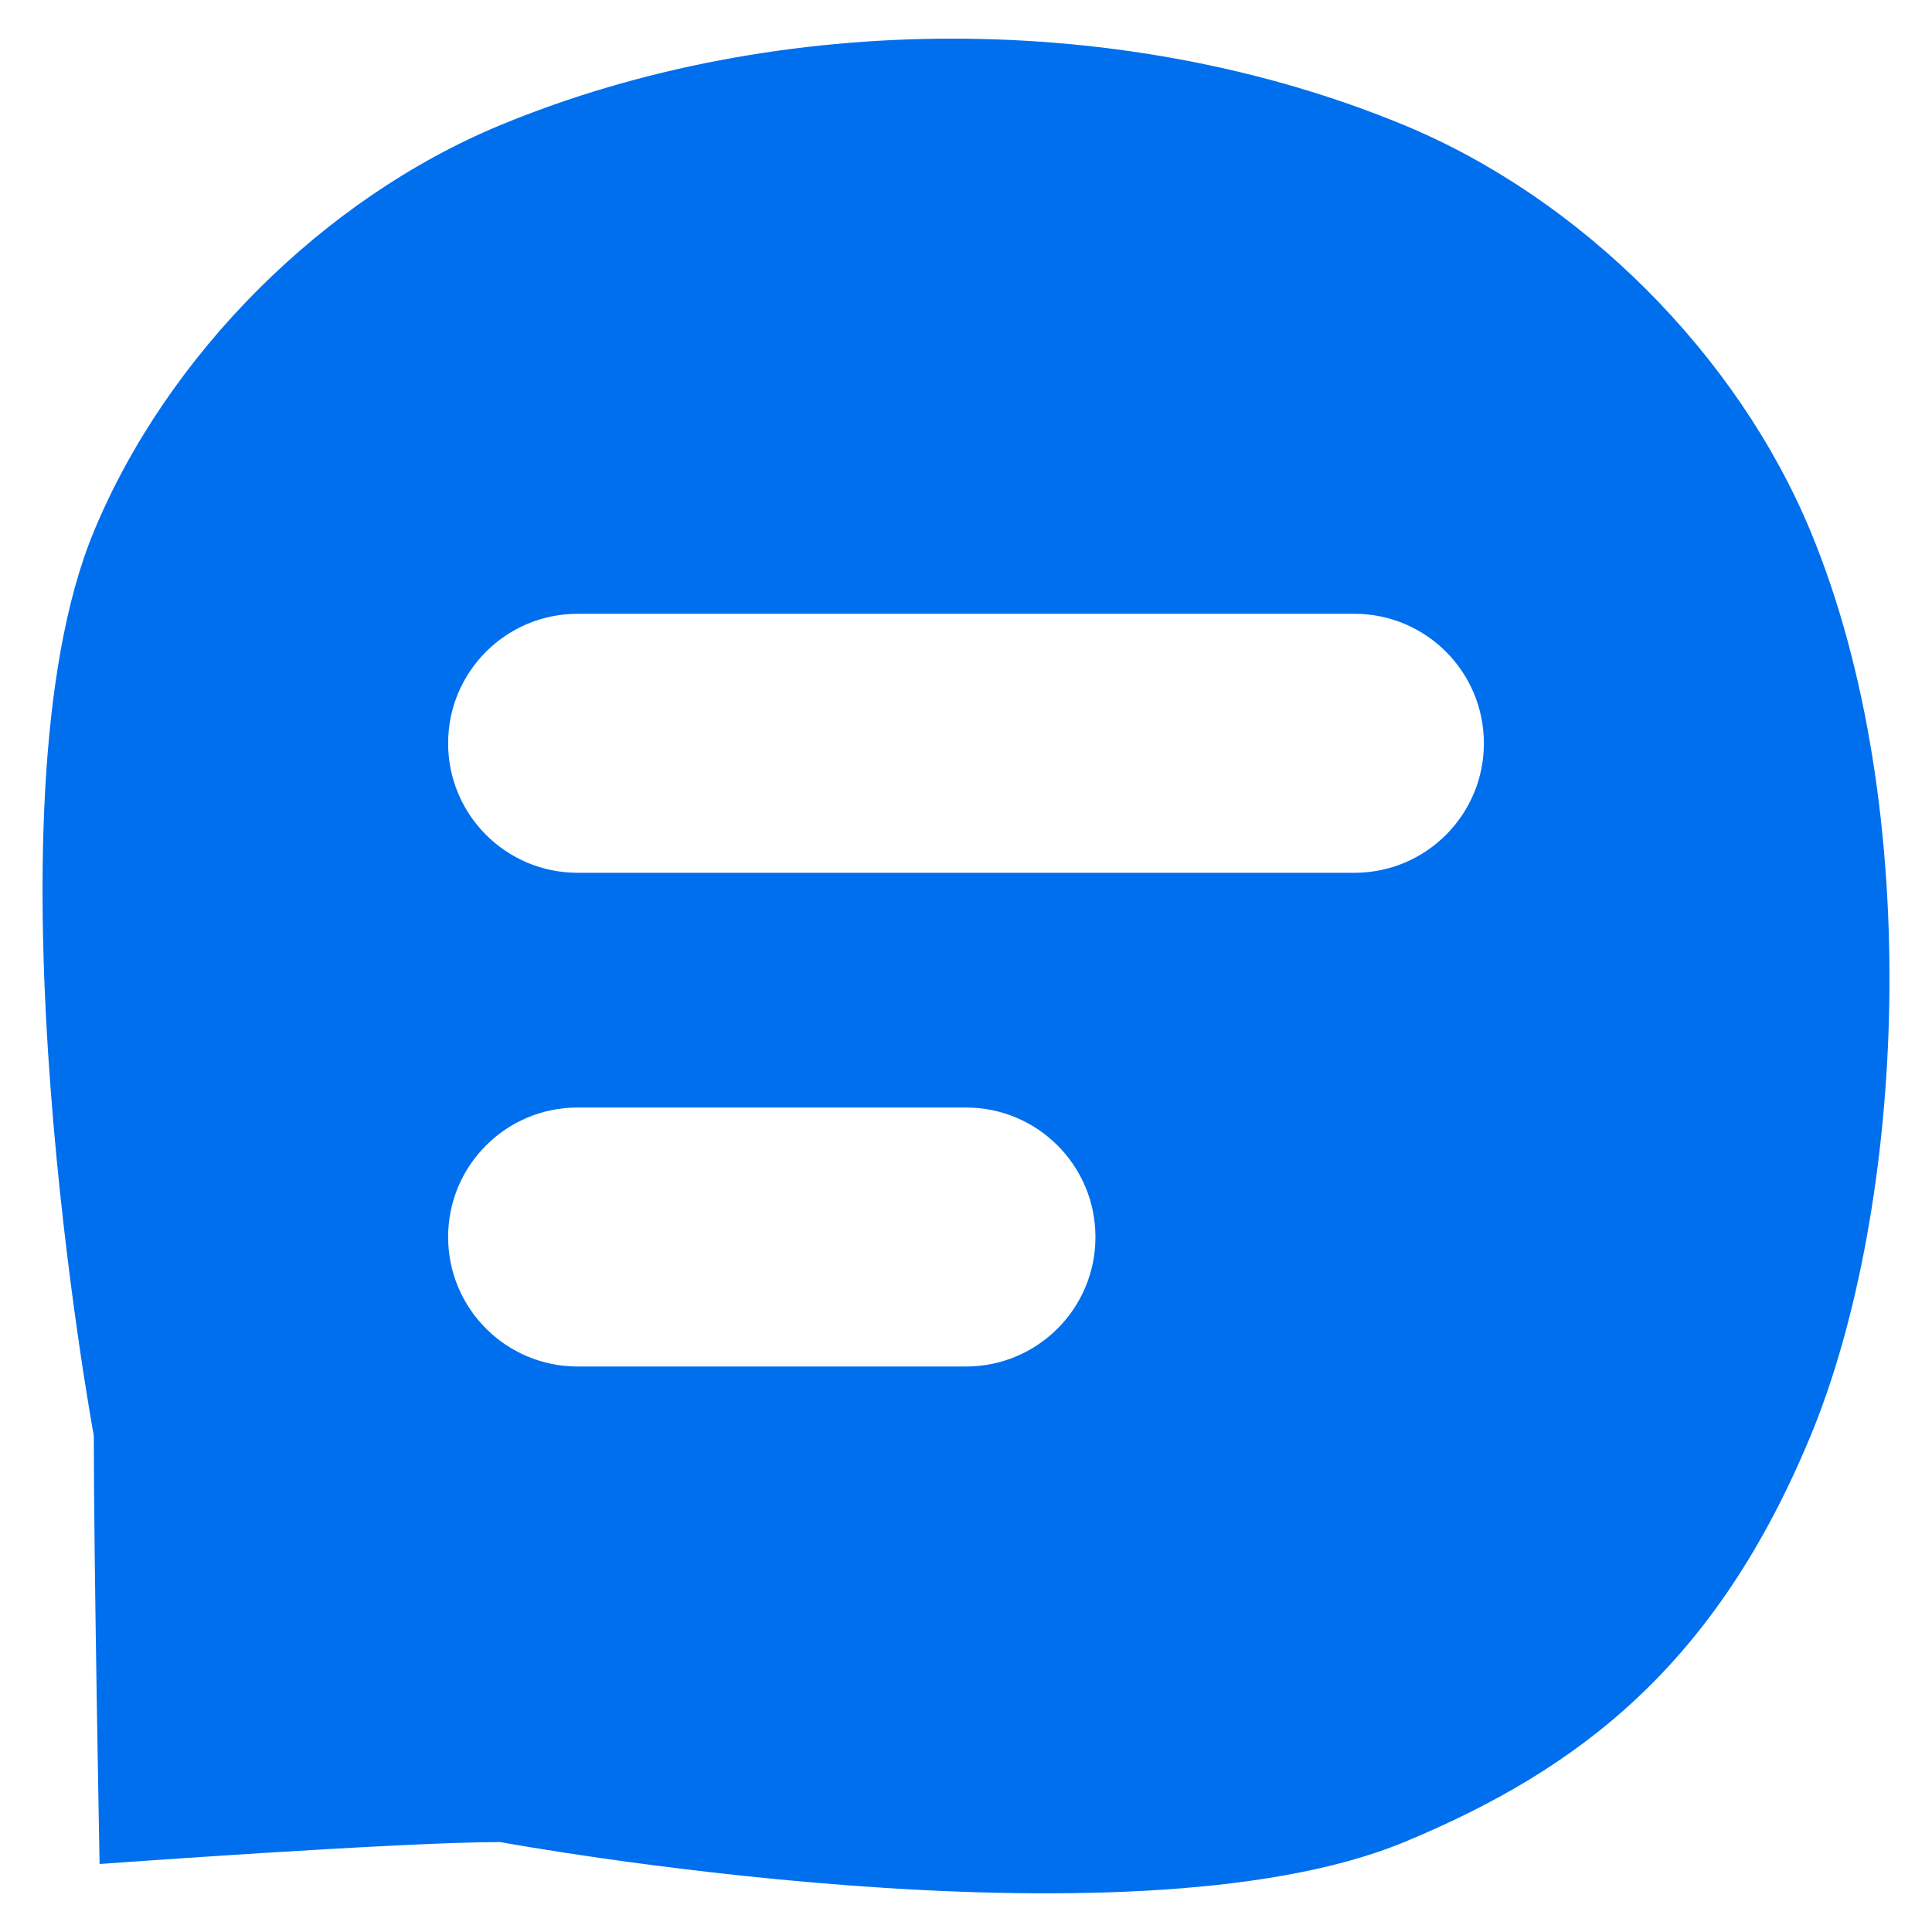
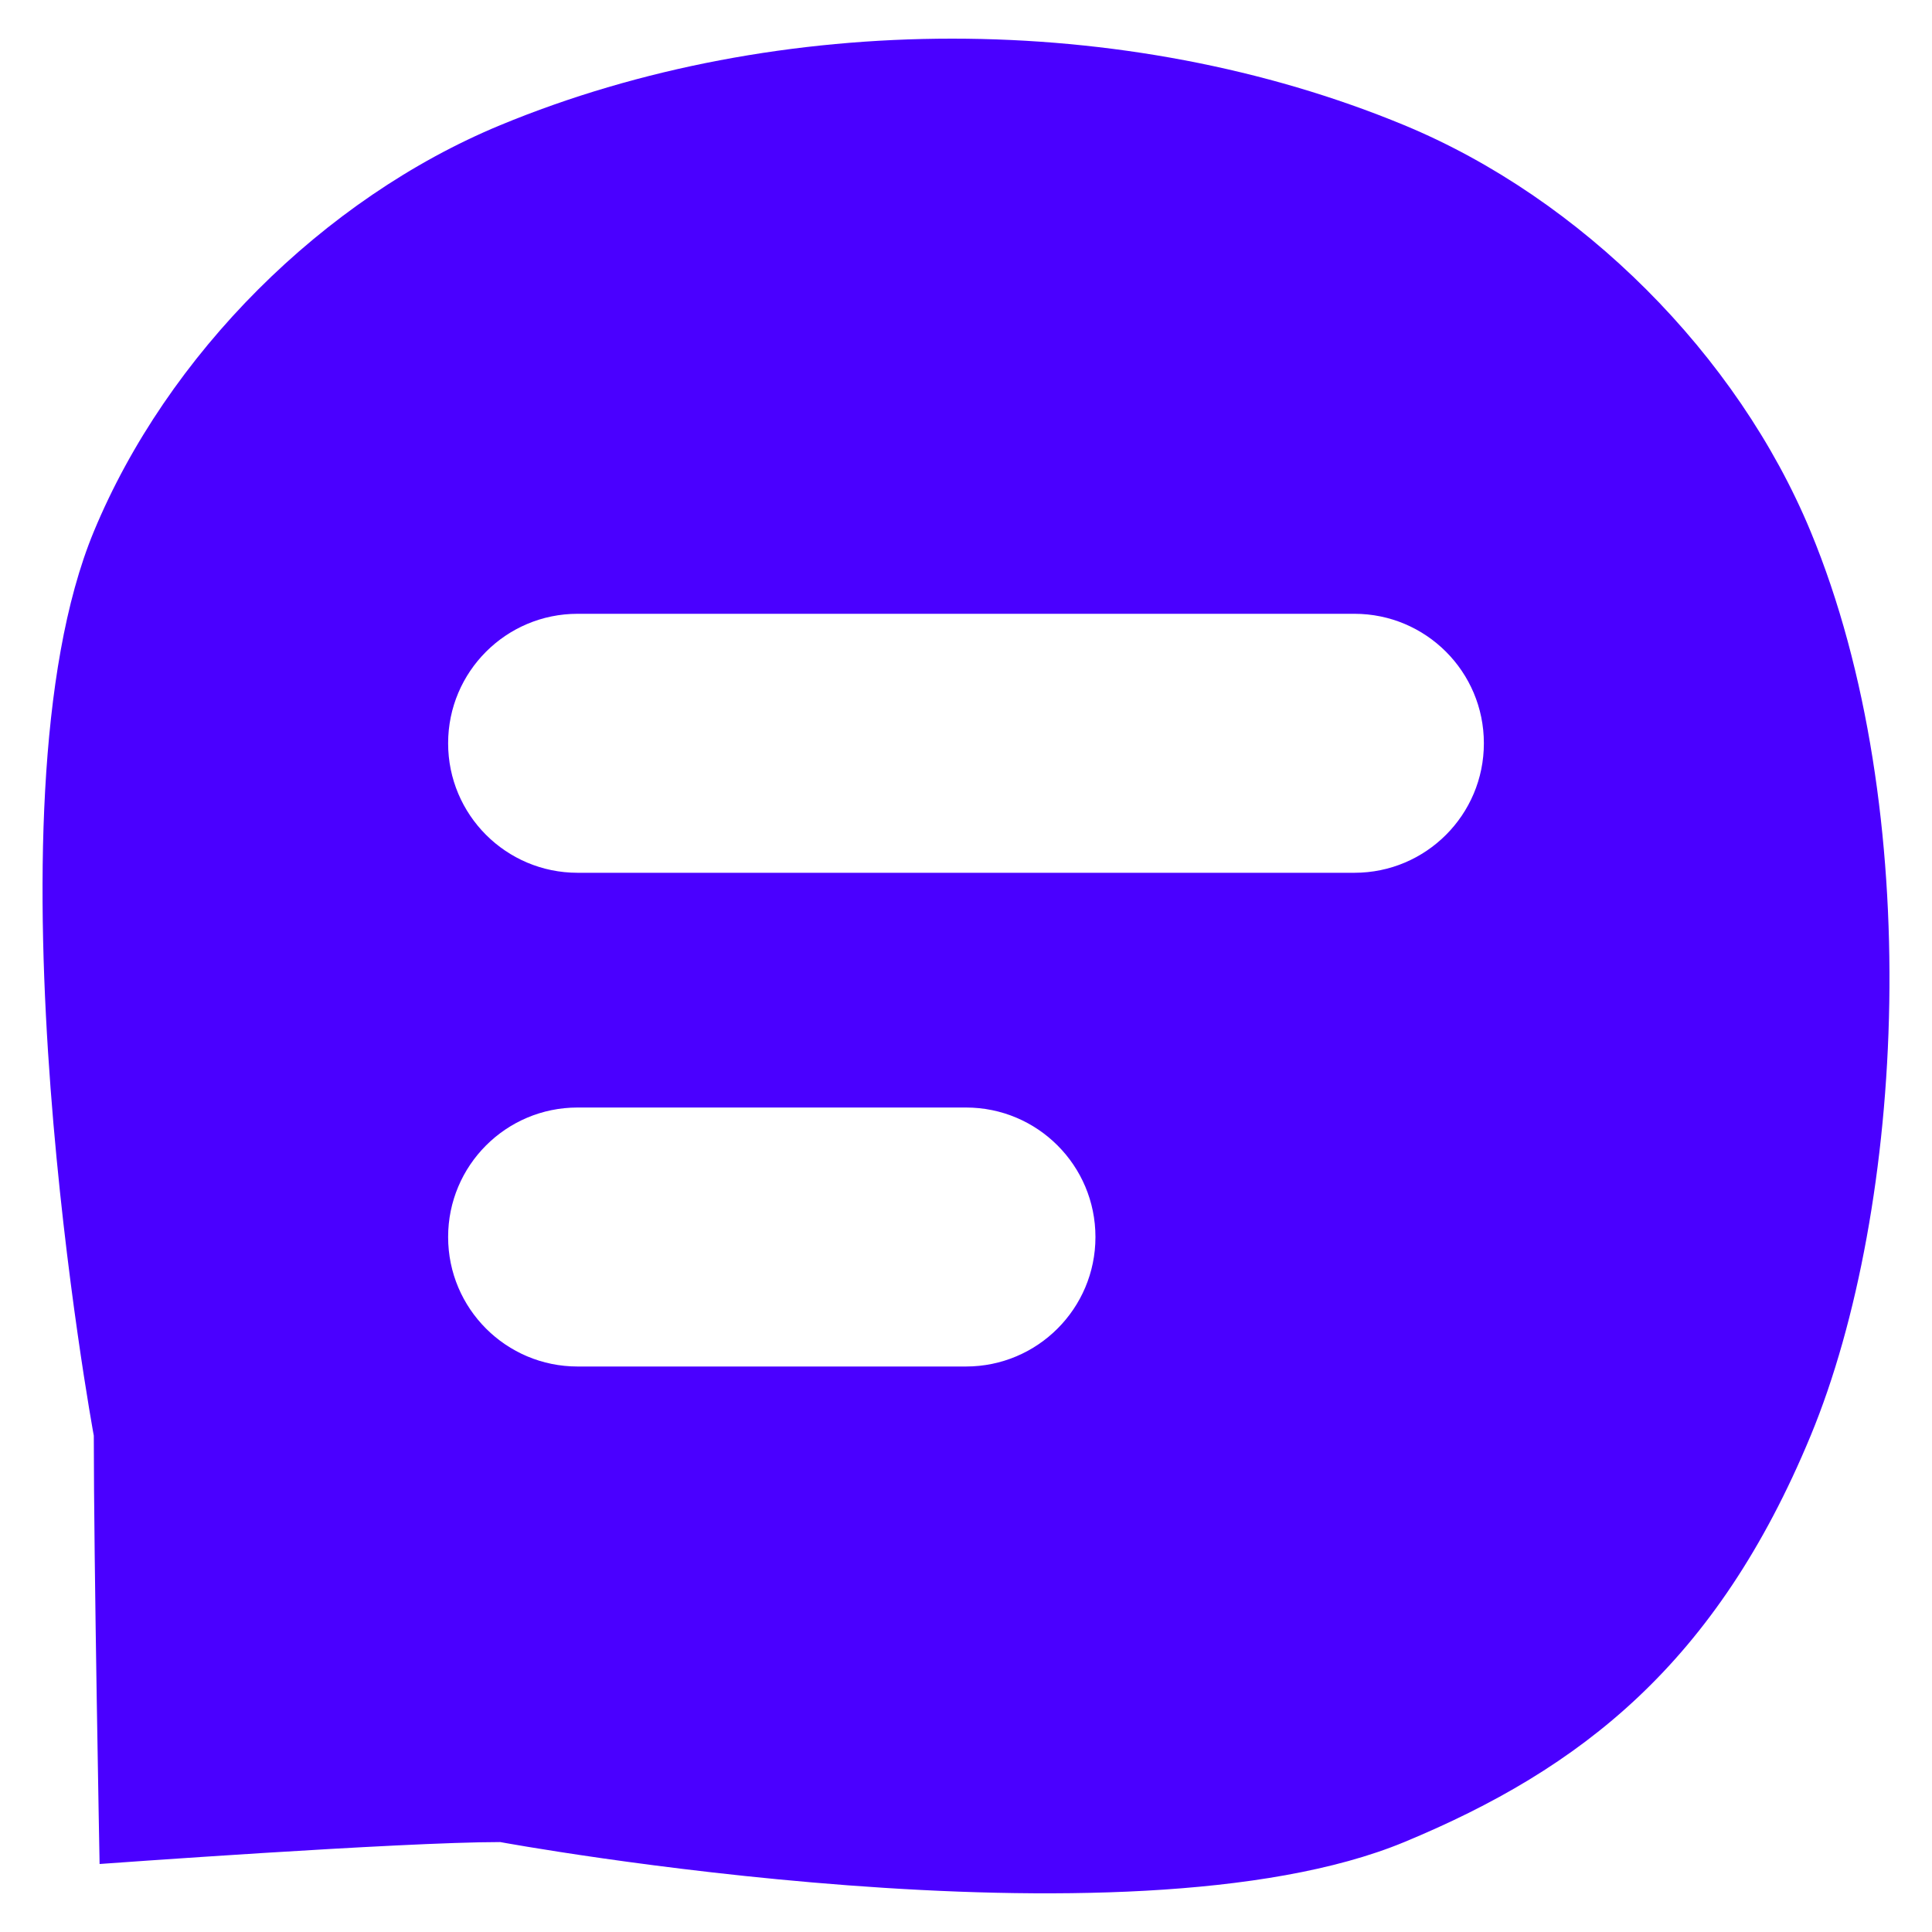
<svg xmlns="http://www.w3.org/2000/svg" width="800px" height="800px" viewBox="0 0 20 20" version="1.1" fill="#000000" id="svg16">
  <defs id="defs20" />
  <g id="SVGRepo_bgCarrier" stroke-width="0" />
  <g id="SVGRepo_tracerCarrier" stroke-linecap="round" stroke-linejoin="round" />
-   <path id="rect388" style="fill:#006fee;fill-rule:evenodd;stroke-width:0.227;fill-opacity:1" d="M 9.857 0.4 C 8.238 0.4 6.619 0.699 5.178 1.296 C 3.346 2.055 1.73 3.671 0.971 5.503 C -0.223 8.385 0.971 14.862 0.971 14.862 C 0.971 16.156 1.031 19.296 1.031 19.296 C 1.031 19.296 4.142 19.069 5.178 19.069 C 5.178 19.069 11.655 20.263 14.537 19.069 C 16.369 18.31 17.768 17.219 18.744 14.862 C 19.72 12.504 19.938 8.385 18.744 5.503 C 17.985 3.671 16.369 2.055 14.537 1.296 C 13.096 0.699 11.476 0.4 9.857 0.4 z M 5.979 6.354 L 14.021 6.354 A 1.34 1.34 0 0 1 15.361 7.694 A 1.34 1.34 0 0 1 14.021 9.035 L 5.979 9.035 A 1.34 1.34 0 0 1 4.639 7.694 A 1.34 1.34 0 0 1 5.979 6.354 z M 5.979 11.465 L 10 11.465 A 1.34 1.34 0 0 1 11.34 12.806 A 1.34 1.34 0 0 1 10 14.146 L 5.979 14.146 A 1.34 1.34 0 0 1 4.639 12.806 A 1.34 1.34 0 0 1 5.979 11.465 z " />
+   <path id="rect388" style="fill:#4a00ff;fill-rule:evenodd;stroke-width:0.227;fill-opacity:1" d="M 9.857 0.4 C 8.238 0.4 6.619 0.699 5.178 1.296 C 3.346 2.055 1.73 3.671 0.971 5.503 C -0.223 8.385 0.971 14.862 0.971 14.862 C 0.971 16.156 1.031 19.296 1.031 19.296 C 1.031 19.296 4.142 19.069 5.178 19.069 C 5.178 19.069 11.655 20.263 14.537 19.069 C 16.369 18.31 17.768 17.219 18.744 14.862 C 19.72 12.504 19.938 8.385 18.744 5.503 C 17.985 3.671 16.369 2.055 14.537 1.296 C 13.096 0.699 11.476 0.4 9.857 0.4 z M 5.979 6.354 L 14.021 6.354 A 1.34 1.34 0 0 1 15.361 7.694 A 1.34 1.34 0 0 1 14.021 9.035 L 5.979 9.035 A 1.34 1.34 0 0 1 4.639 7.694 A 1.34 1.34 0 0 1 5.979 6.354 z M 5.979 11.465 L 10 11.465 A 1.34 1.34 0 0 1 11.34 12.806 A 1.34 1.34 0 0 1 10 14.146 L 5.979 14.146 A 1.34 1.34 0 0 1 4.639 12.806 A 1.34 1.34 0 0 1 5.979 11.465 z " />
</svg>
